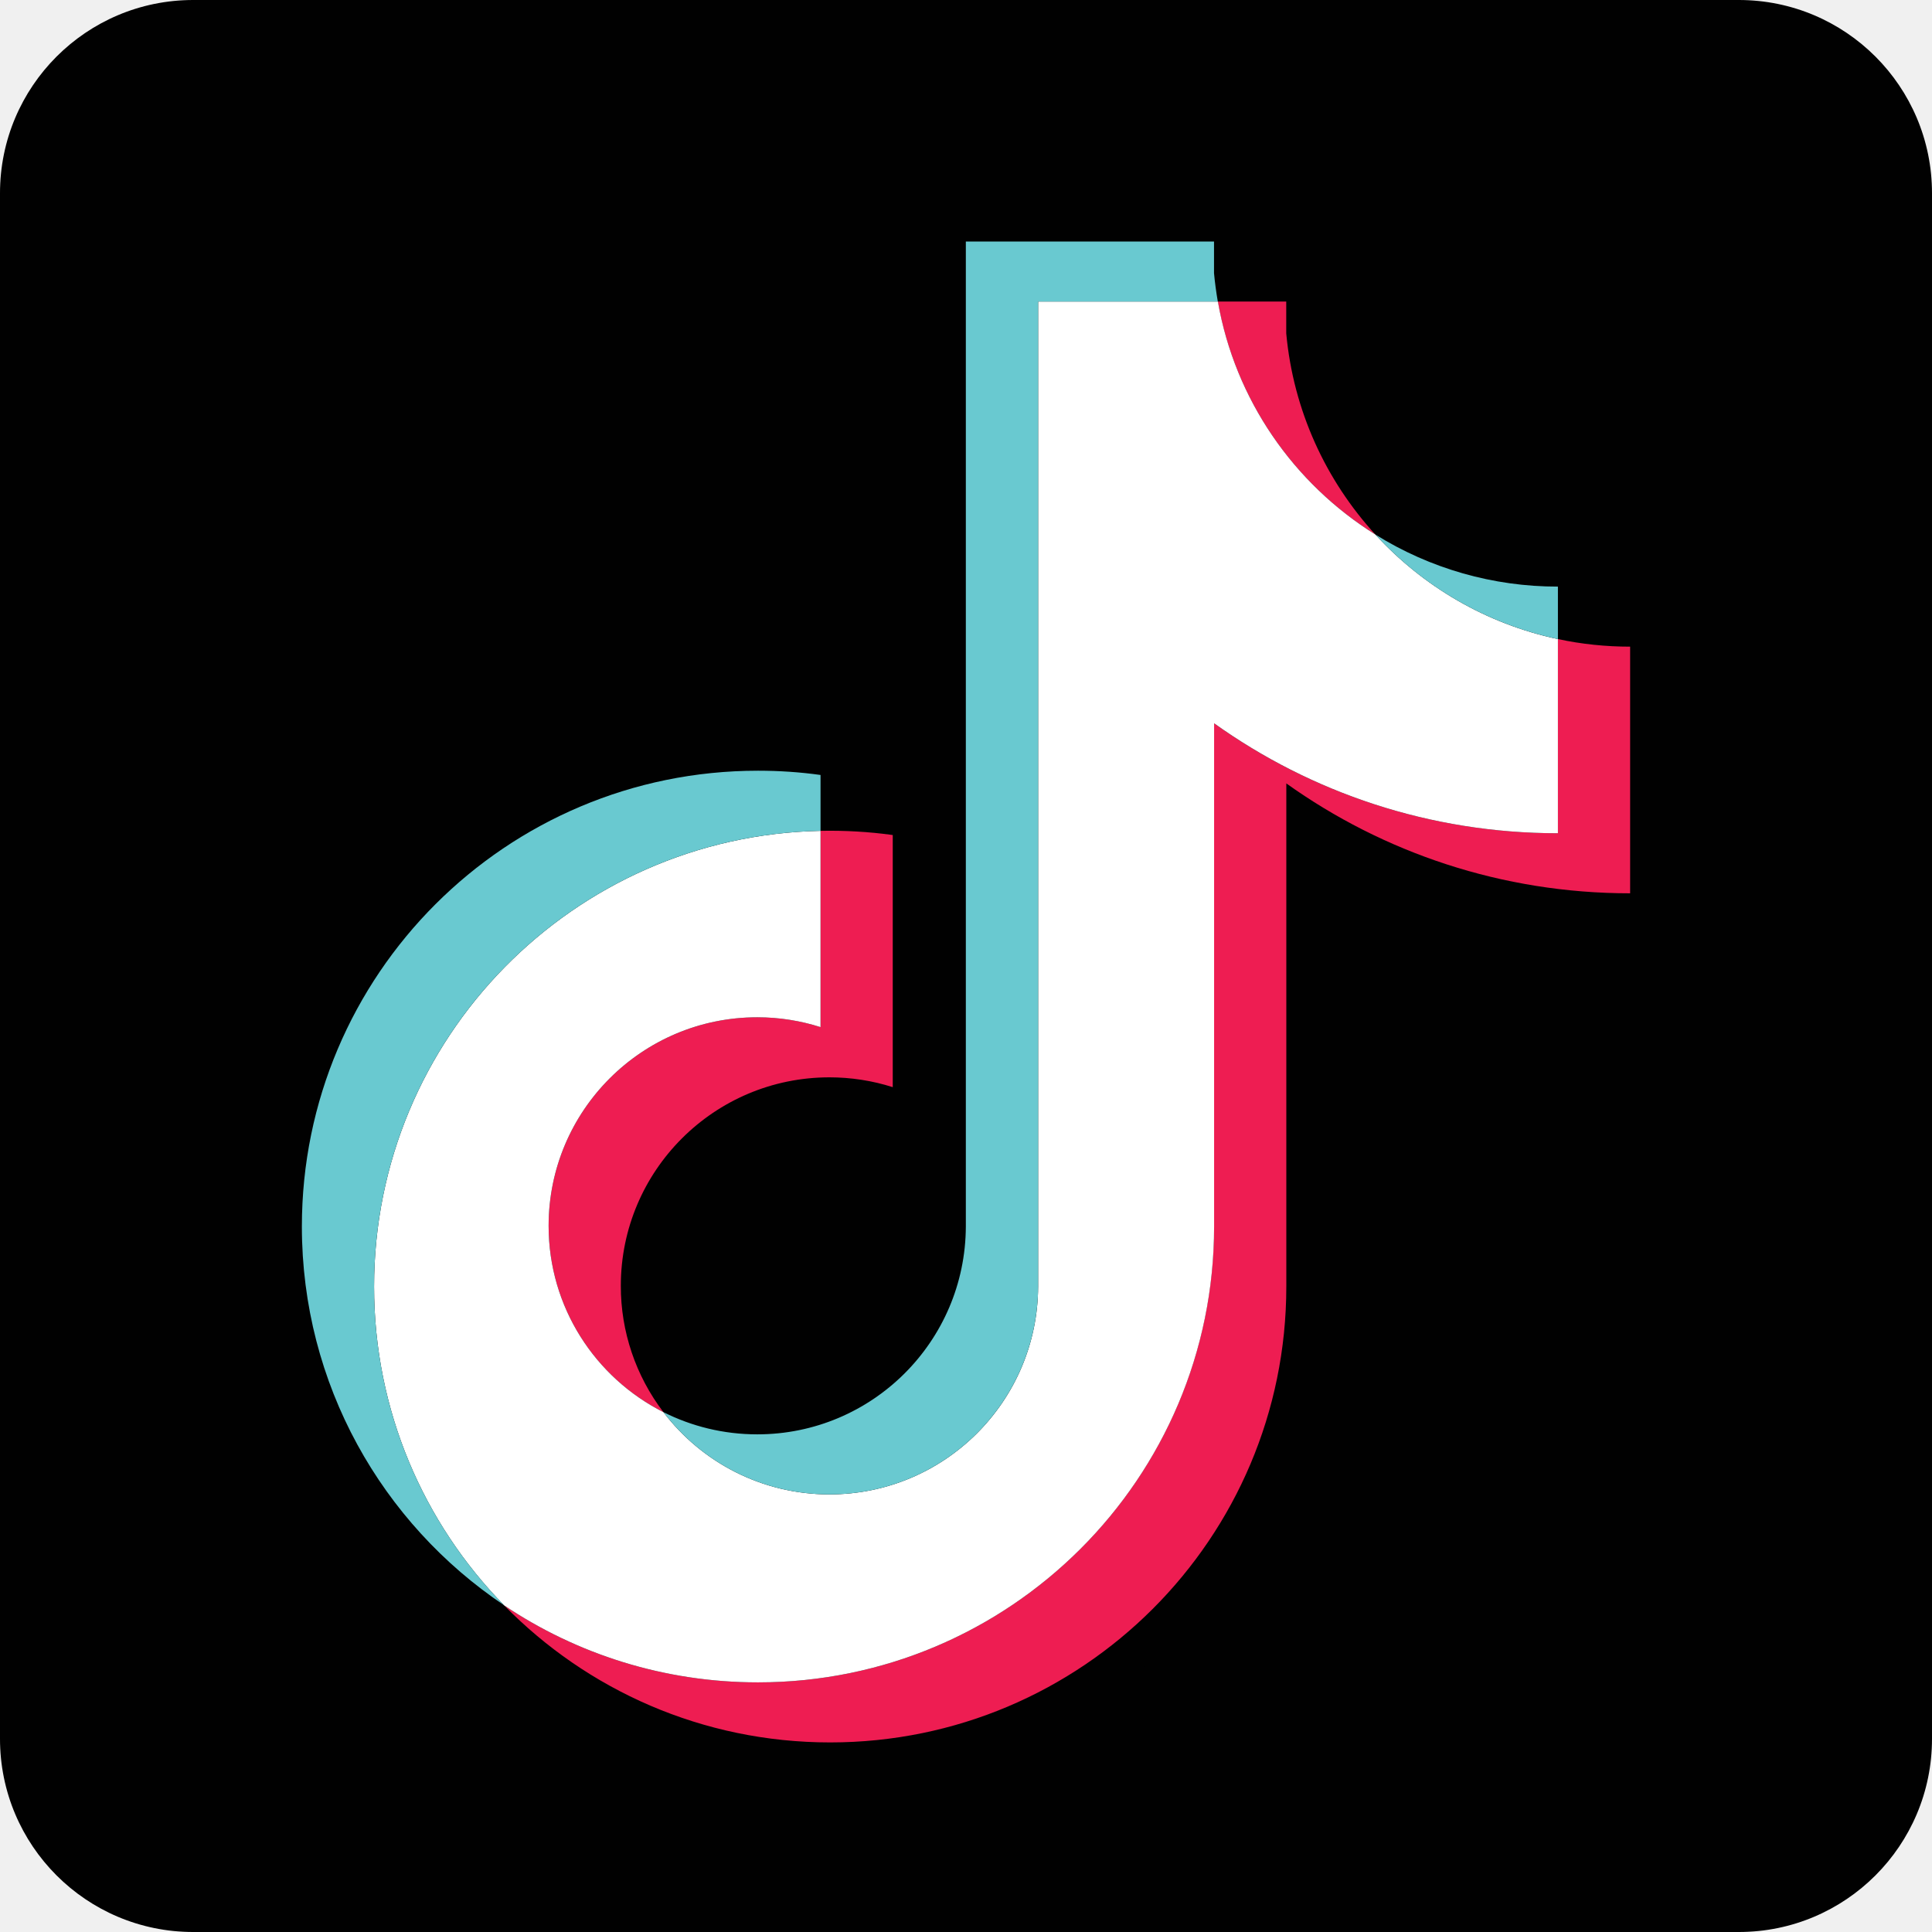
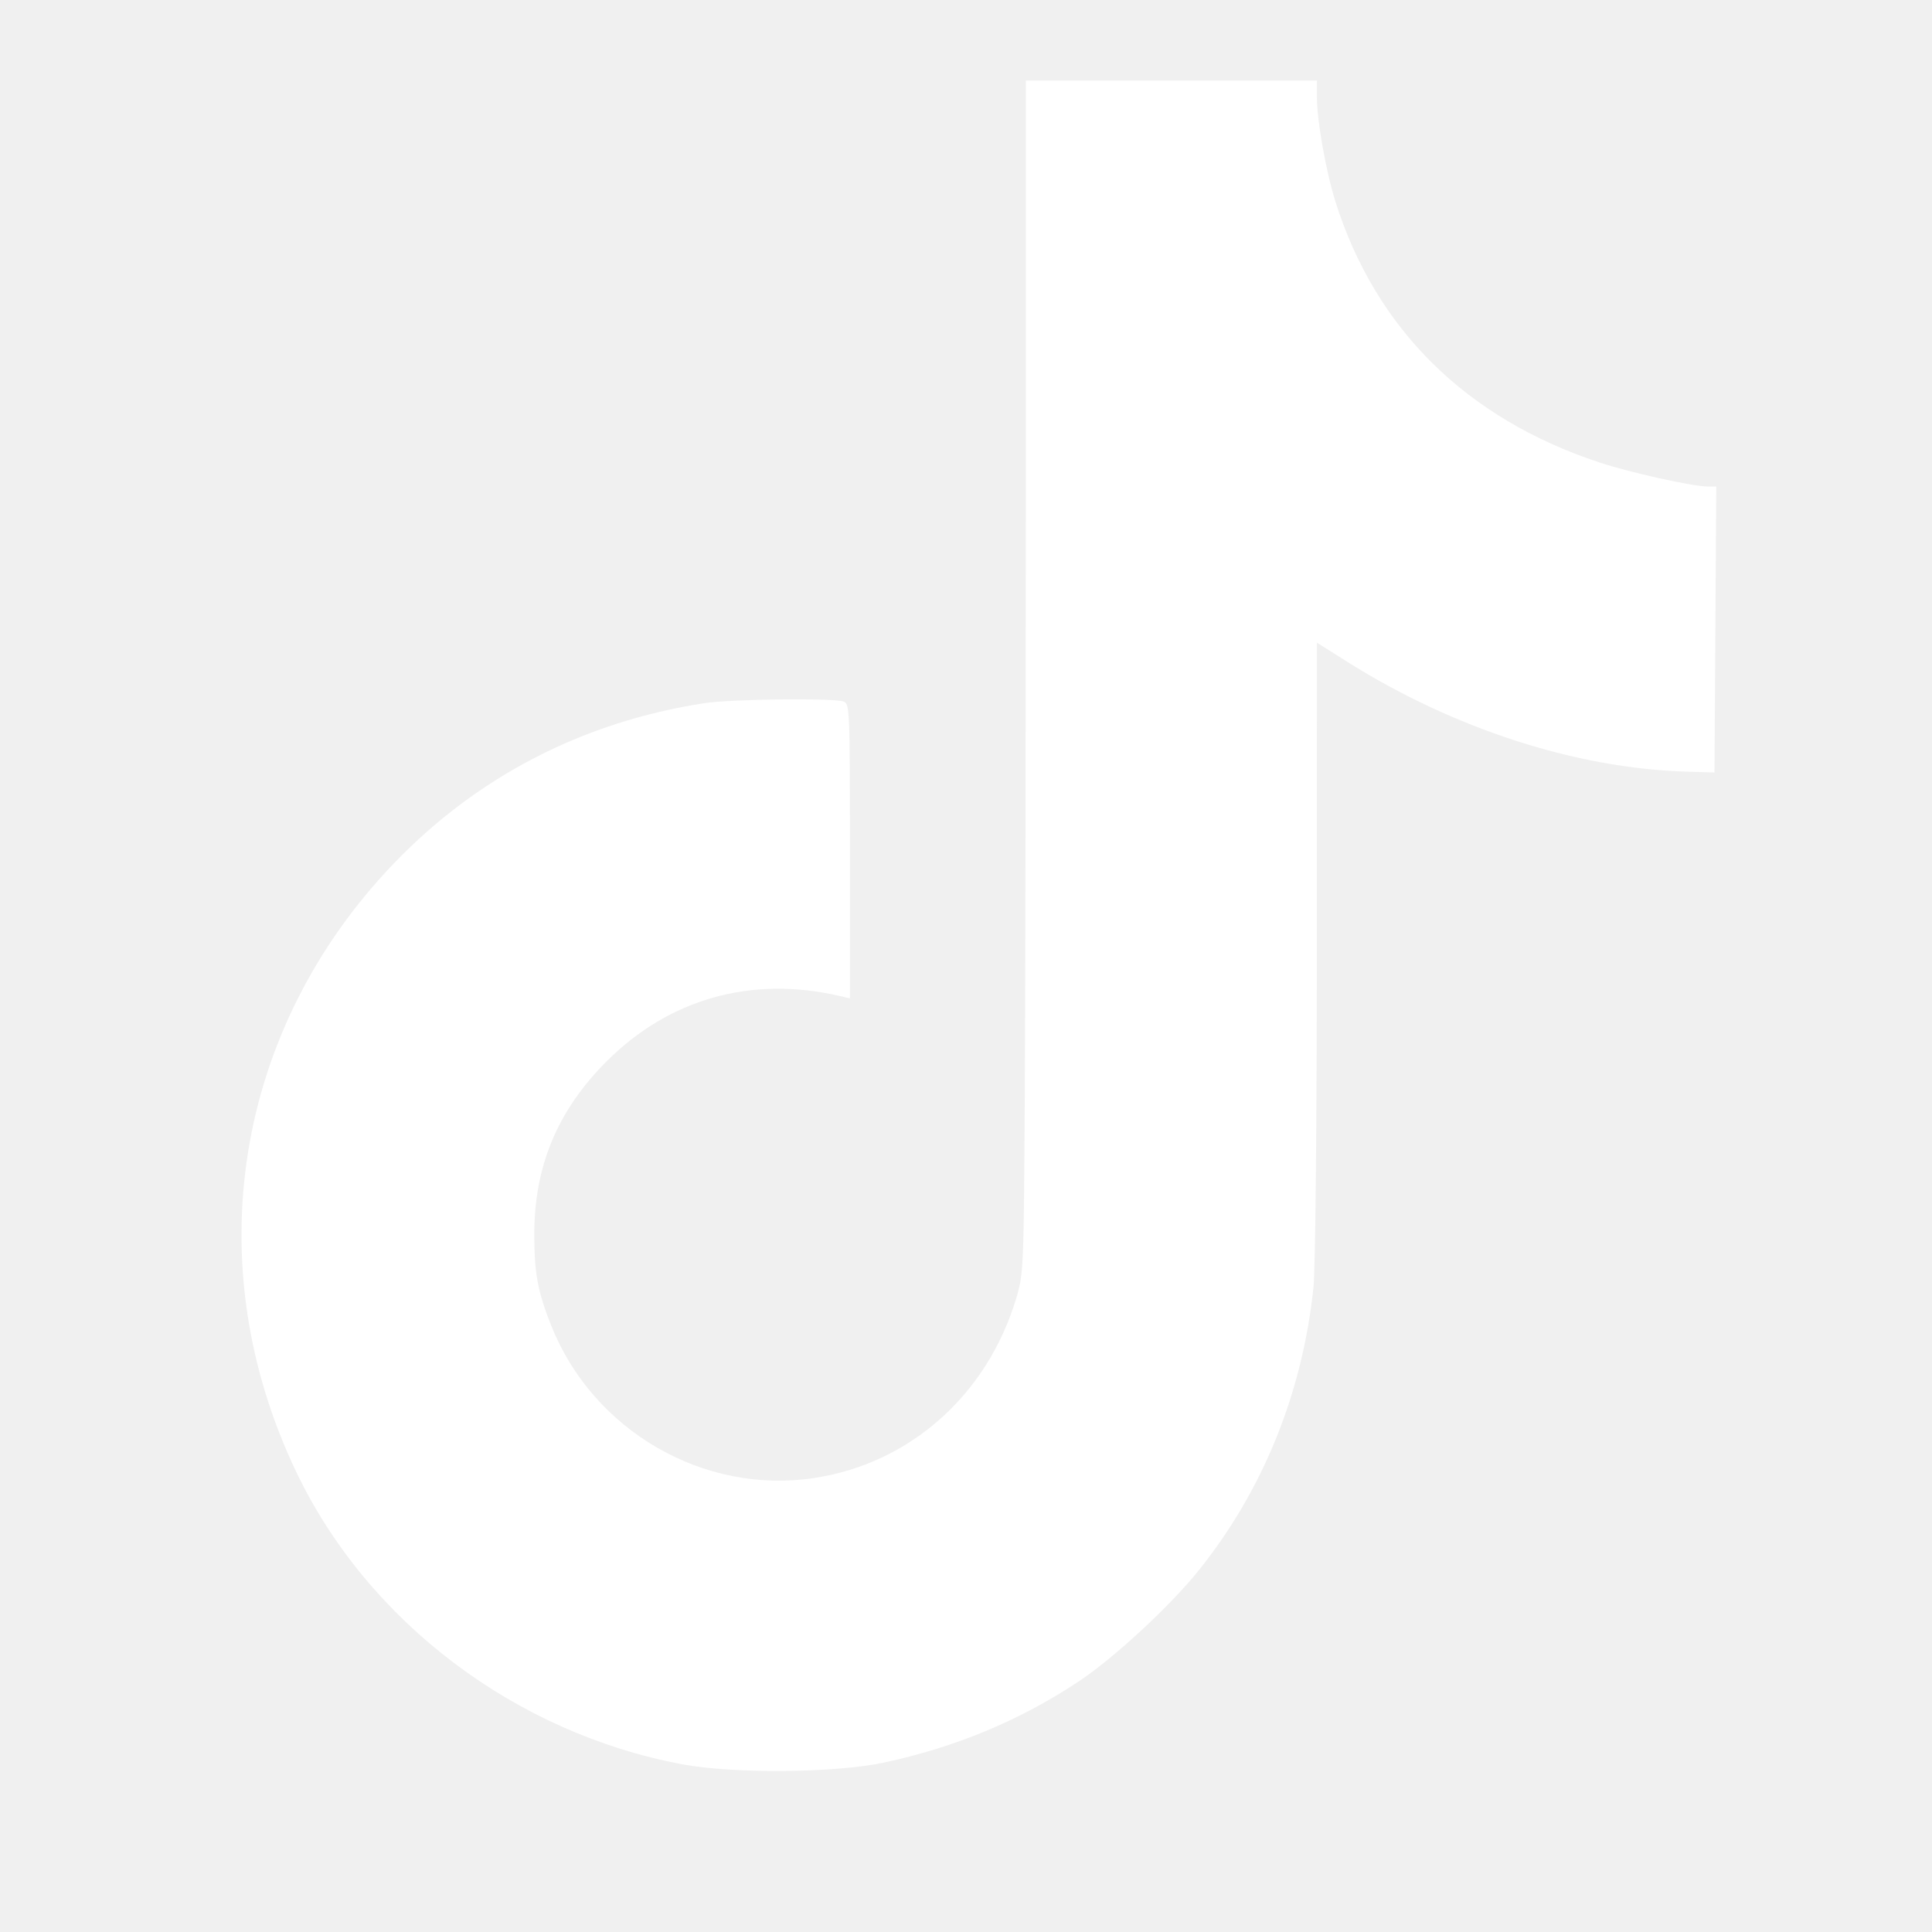
<svg xmlns="http://www.w3.org/2000/svg" width="24" height="24" viewBox="0 0 24 24" fill="none">
-   <path fill-rule="evenodd" clip-rule="evenodd" d="M2.4 0H21.6C22.926 0 24 1.074 24 2.4V21.6C24 22.926 22.926 24 21.6 24H2.4C1.074 24 0 22.926 0 21.6V2.4C0 1.074 1.074 0 2.4 0Z" fill="#010101" />
-   <path d="M14.862 21.406C15.217 21.406 15.505 21.12 15.505 20.768C15.505 20.416 15.217 20.131 14.862 20.131C14.507 20.131 14.219 20.416 14.219 20.768C14.219 21.12 14.507 21.406 14.862 21.406Z" fill="#010101" />
-   <path fill-rule="evenodd" clip-rule="evenodd" d="M15.978 9.731C17.182 10.591 18.657 11.097 20.25 11.097V8.033C19.948 8.033 19.648 8.002 19.353 7.939V10.351C17.76 10.351 16.285 9.845 15.081 8.985V15.236C15.081 18.364 12.545 20.899 9.416 20.899C8.248 20.899 7.163 20.547 6.262 19.942C7.291 20.993 8.725 21.645 10.313 21.645C13.442 21.645 15.979 19.11 15.979 15.982V9.731H15.978ZM17.085 6.64C16.47 5.968 16.066 5.1 15.978 4.14V3.746H15.128C15.342 4.966 16.072 6.008 17.085 6.64ZM8.241 17.542C7.897 17.091 7.711 16.54 7.712 15.973C7.712 14.543 8.872 13.383 10.304 13.383C10.57 13.383 10.836 13.424 11.09 13.505V10.373C10.793 10.332 10.493 10.315 10.193 10.321V12.759C9.939 12.678 9.674 12.637 9.407 12.637C7.975 12.637 6.815 13.797 6.815 15.228C6.815 16.239 7.395 17.115 8.241 17.542Z" fill="#EE1D52" />
-   <path fill-rule="evenodd" clip-rule="evenodd" d="M15.082 8.985C16.286 9.845 17.76 10.351 19.353 10.351V7.939C18.464 7.75 17.677 7.286 17.085 6.64C16.072 6.008 15.342 4.966 15.129 3.746H12.896V15.982C12.891 17.409 11.732 18.564 10.304 18.564C9.462 18.564 8.714 18.163 8.241 17.542C7.395 17.115 6.815 16.239 6.815 15.228C6.815 13.797 7.975 12.637 9.407 12.637C9.681 12.637 9.945 12.68 10.193 12.759V10.321C7.119 10.384 4.647 12.895 4.647 15.982C4.647 17.524 5.263 18.921 6.262 19.942C7.163 20.547 8.249 20.899 9.416 20.899C12.545 20.899 15.082 18.364 15.082 15.237V8.985Z" fill="white" />
-   <path fill-rule="evenodd" clip-rule="evenodd" d="M19.353 7.939V7.287C18.551 7.288 17.765 7.064 17.085 6.64C17.687 7.298 18.48 7.753 19.353 7.939ZM15.128 3.746C15.108 3.629 15.092 3.512 15.081 3.394V3H11.998V15.236C11.993 16.663 10.835 17.818 9.407 17.818C8.987 17.818 8.591 17.718 8.241 17.542C8.714 18.163 9.462 18.564 10.304 18.564C11.732 18.564 12.89 17.409 12.896 15.982V3.746H15.128ZM10.193 10.321V9.627C9.936 9.591 9.676 9.574 9.416 9.574C6.287 9.574 3.75 12.109 3.75 15.236C3.75 17.197 4.747 18.925 6.262 19.941C5.263 18.921 4.647 17.523 4.647 15.982C4.647 12.895 7.119 10.384 10.193 10.321Z" fill="#69C9D0" />
+   <path fill-rule="evenodd" clip-rule="evenodd" d="M12.743 6.223C12.742 9.095 12.737 12.429 12.73 13.631C12.718 15.76 12.715 15.825 12.623 16.131C12.262 17.328 11.305 18.179 10.117 18.36C8.742 18.57 7.367 17.774 6.847 16.466C6.68 16.047 6.637 15.815 6.637 15.333C6.638 14.485 6.924 13.798 7.532 13.188C8.308 12.409 9.328 12.12 10.421 12.37L10.558 12.402V10.571C10.558 8.798 10.555 8.739 10.477 8.714C10.335 8.669 9.079 8.684 8.751 8.735C7.251 8.965 5.937 9.642 4.902 10.716C2.913 12.781 2.443 15.708 3.686 18.297C4.576 20.149 6.402 21.529 8.477 21.917C9.112 22.036 10.377 22.025 10.978 21.896C11.872 21.704 12.664 21.375 13.399 20.888C13.831 20.602 14.525 19.961 14.882 19.519C15.685 18.522 16.177 17.314 16.316 15.996C16.34 15.774 16.358 13.971 16.358 11.795L16.359 7.983L16.727 8.215C18.052 9.052 19.582 9.547 20.961 9.586L21.298 9.596L21.309 7.82L21.32 6.044H21.218C21.03 6.044 20.249 5.871 19.869 5.745C18.215 5.199 17.09 4.088 16.591 2.51C16.471 2.128 16.359 1.5 16.359 1.2L16.359 1H14.551H12.744L12.743 6.223Z" fill="white" />
</svg>
